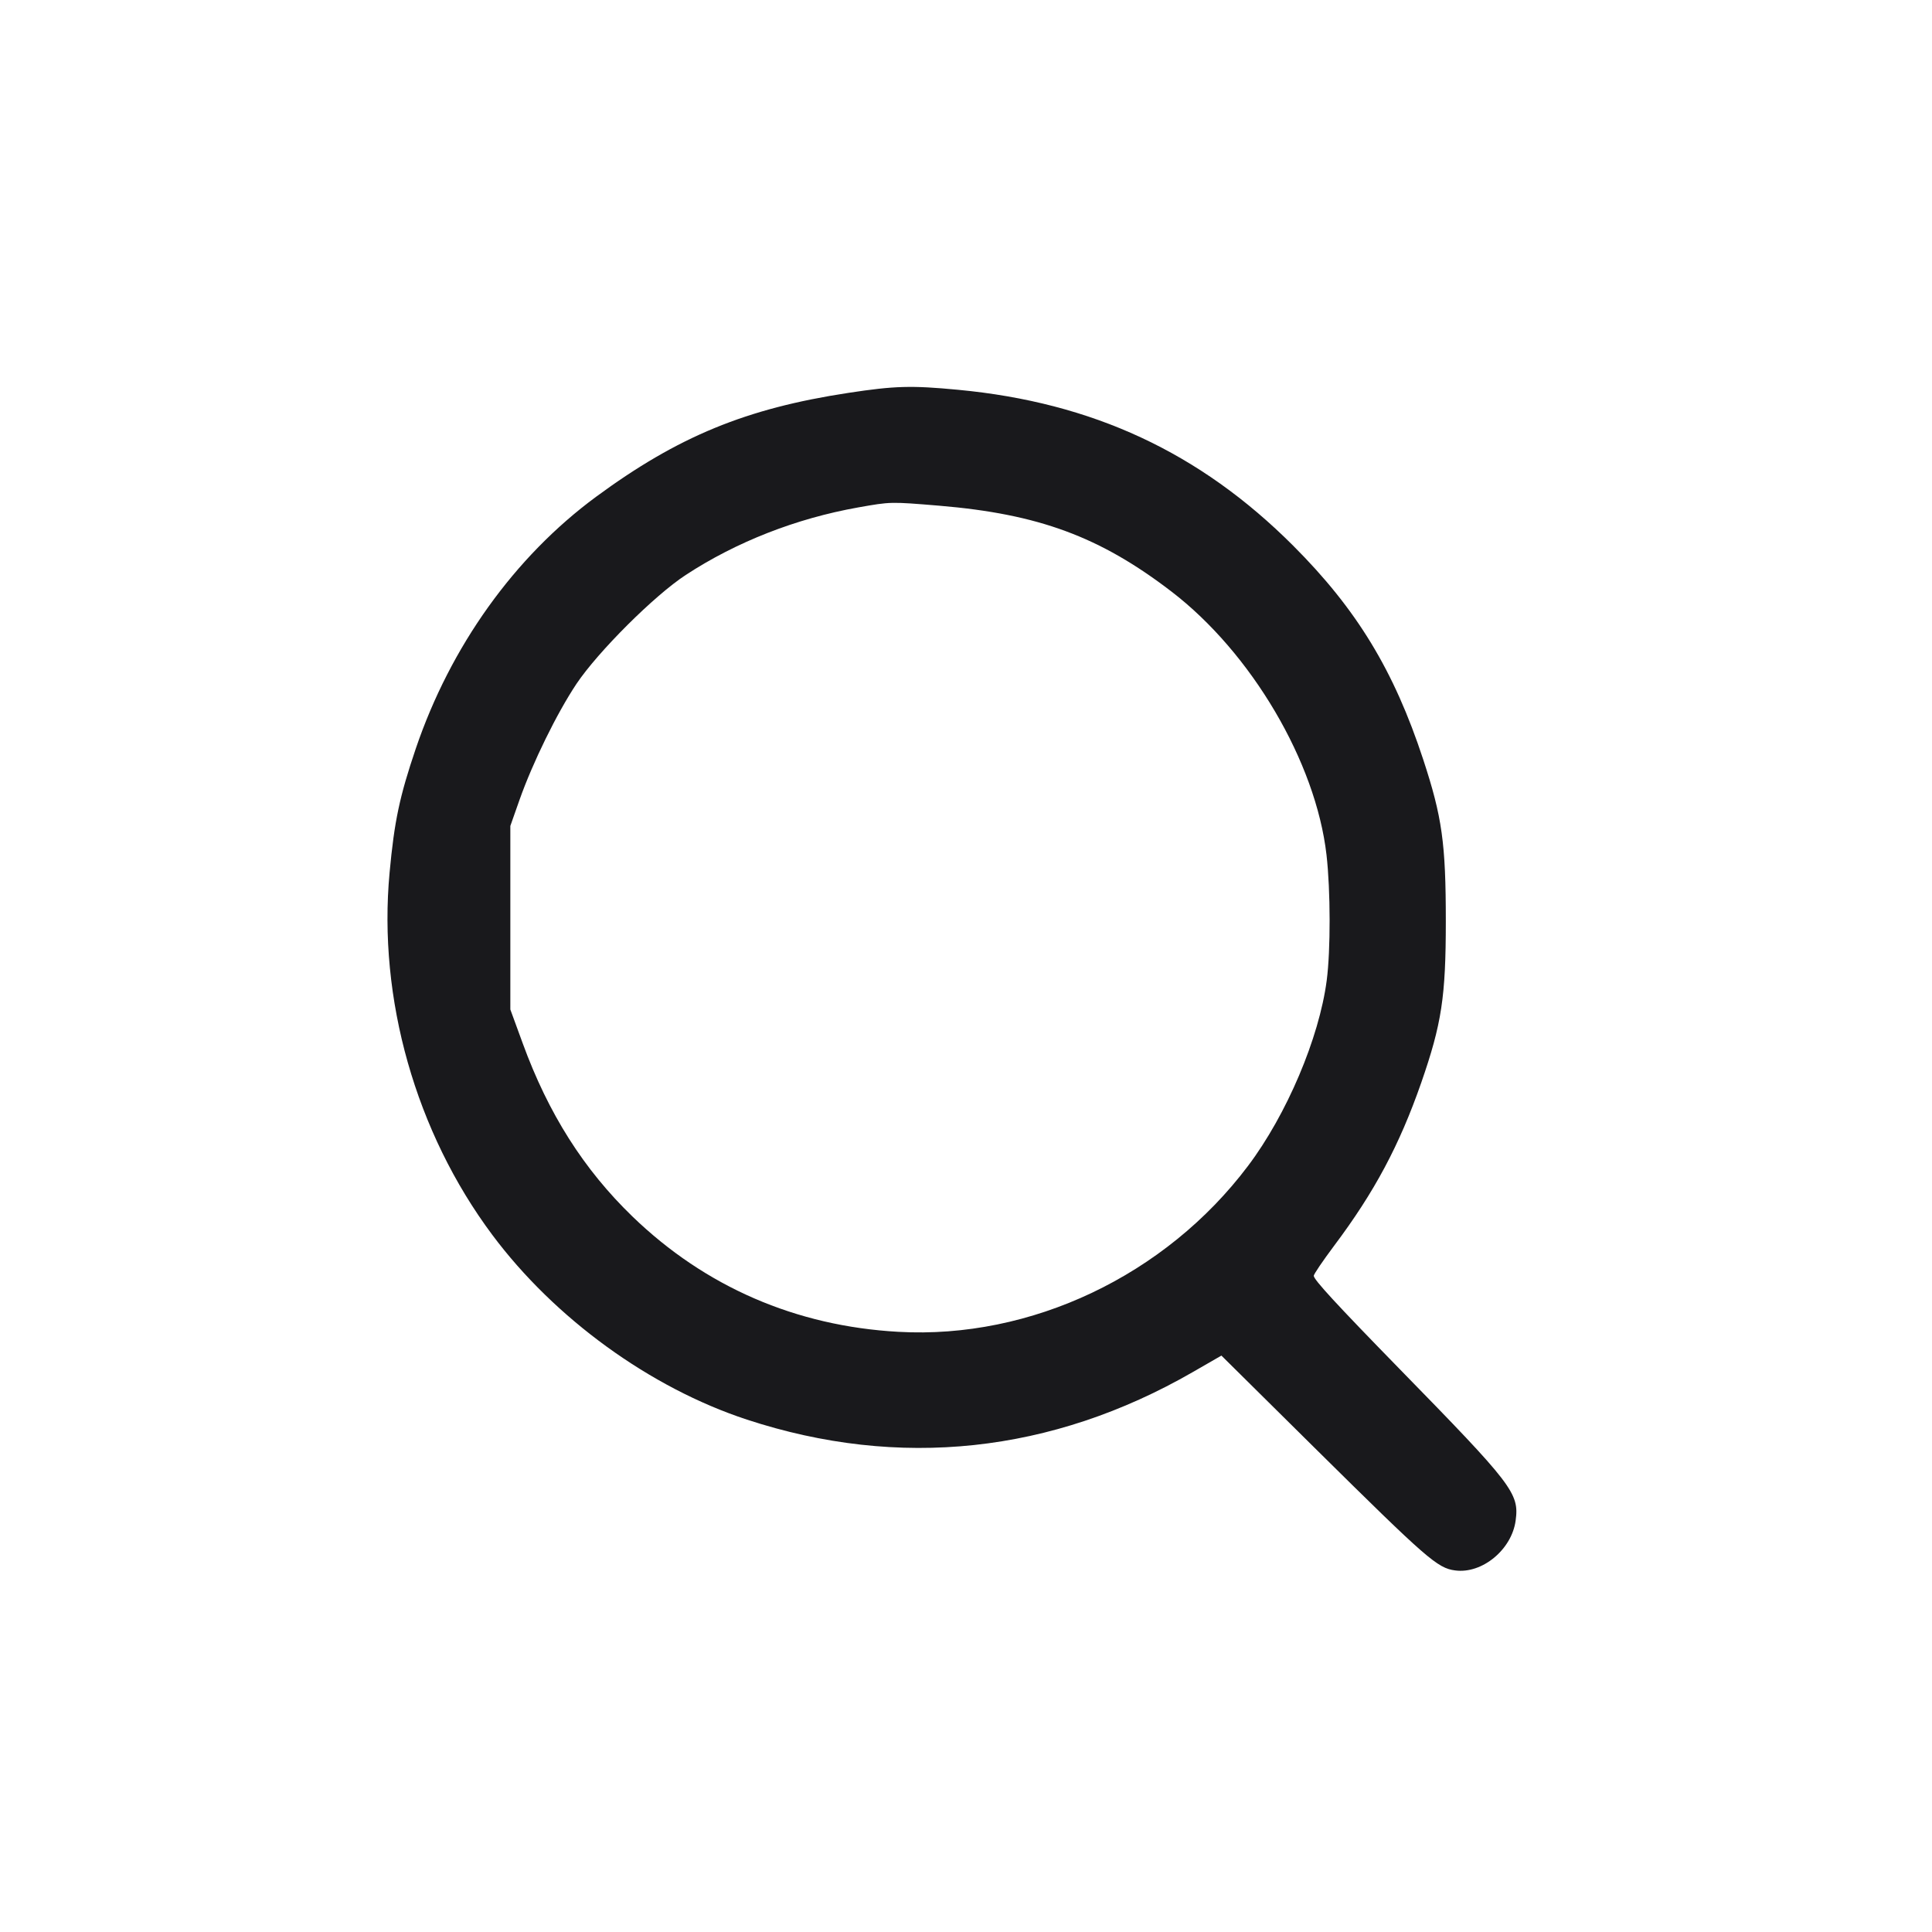
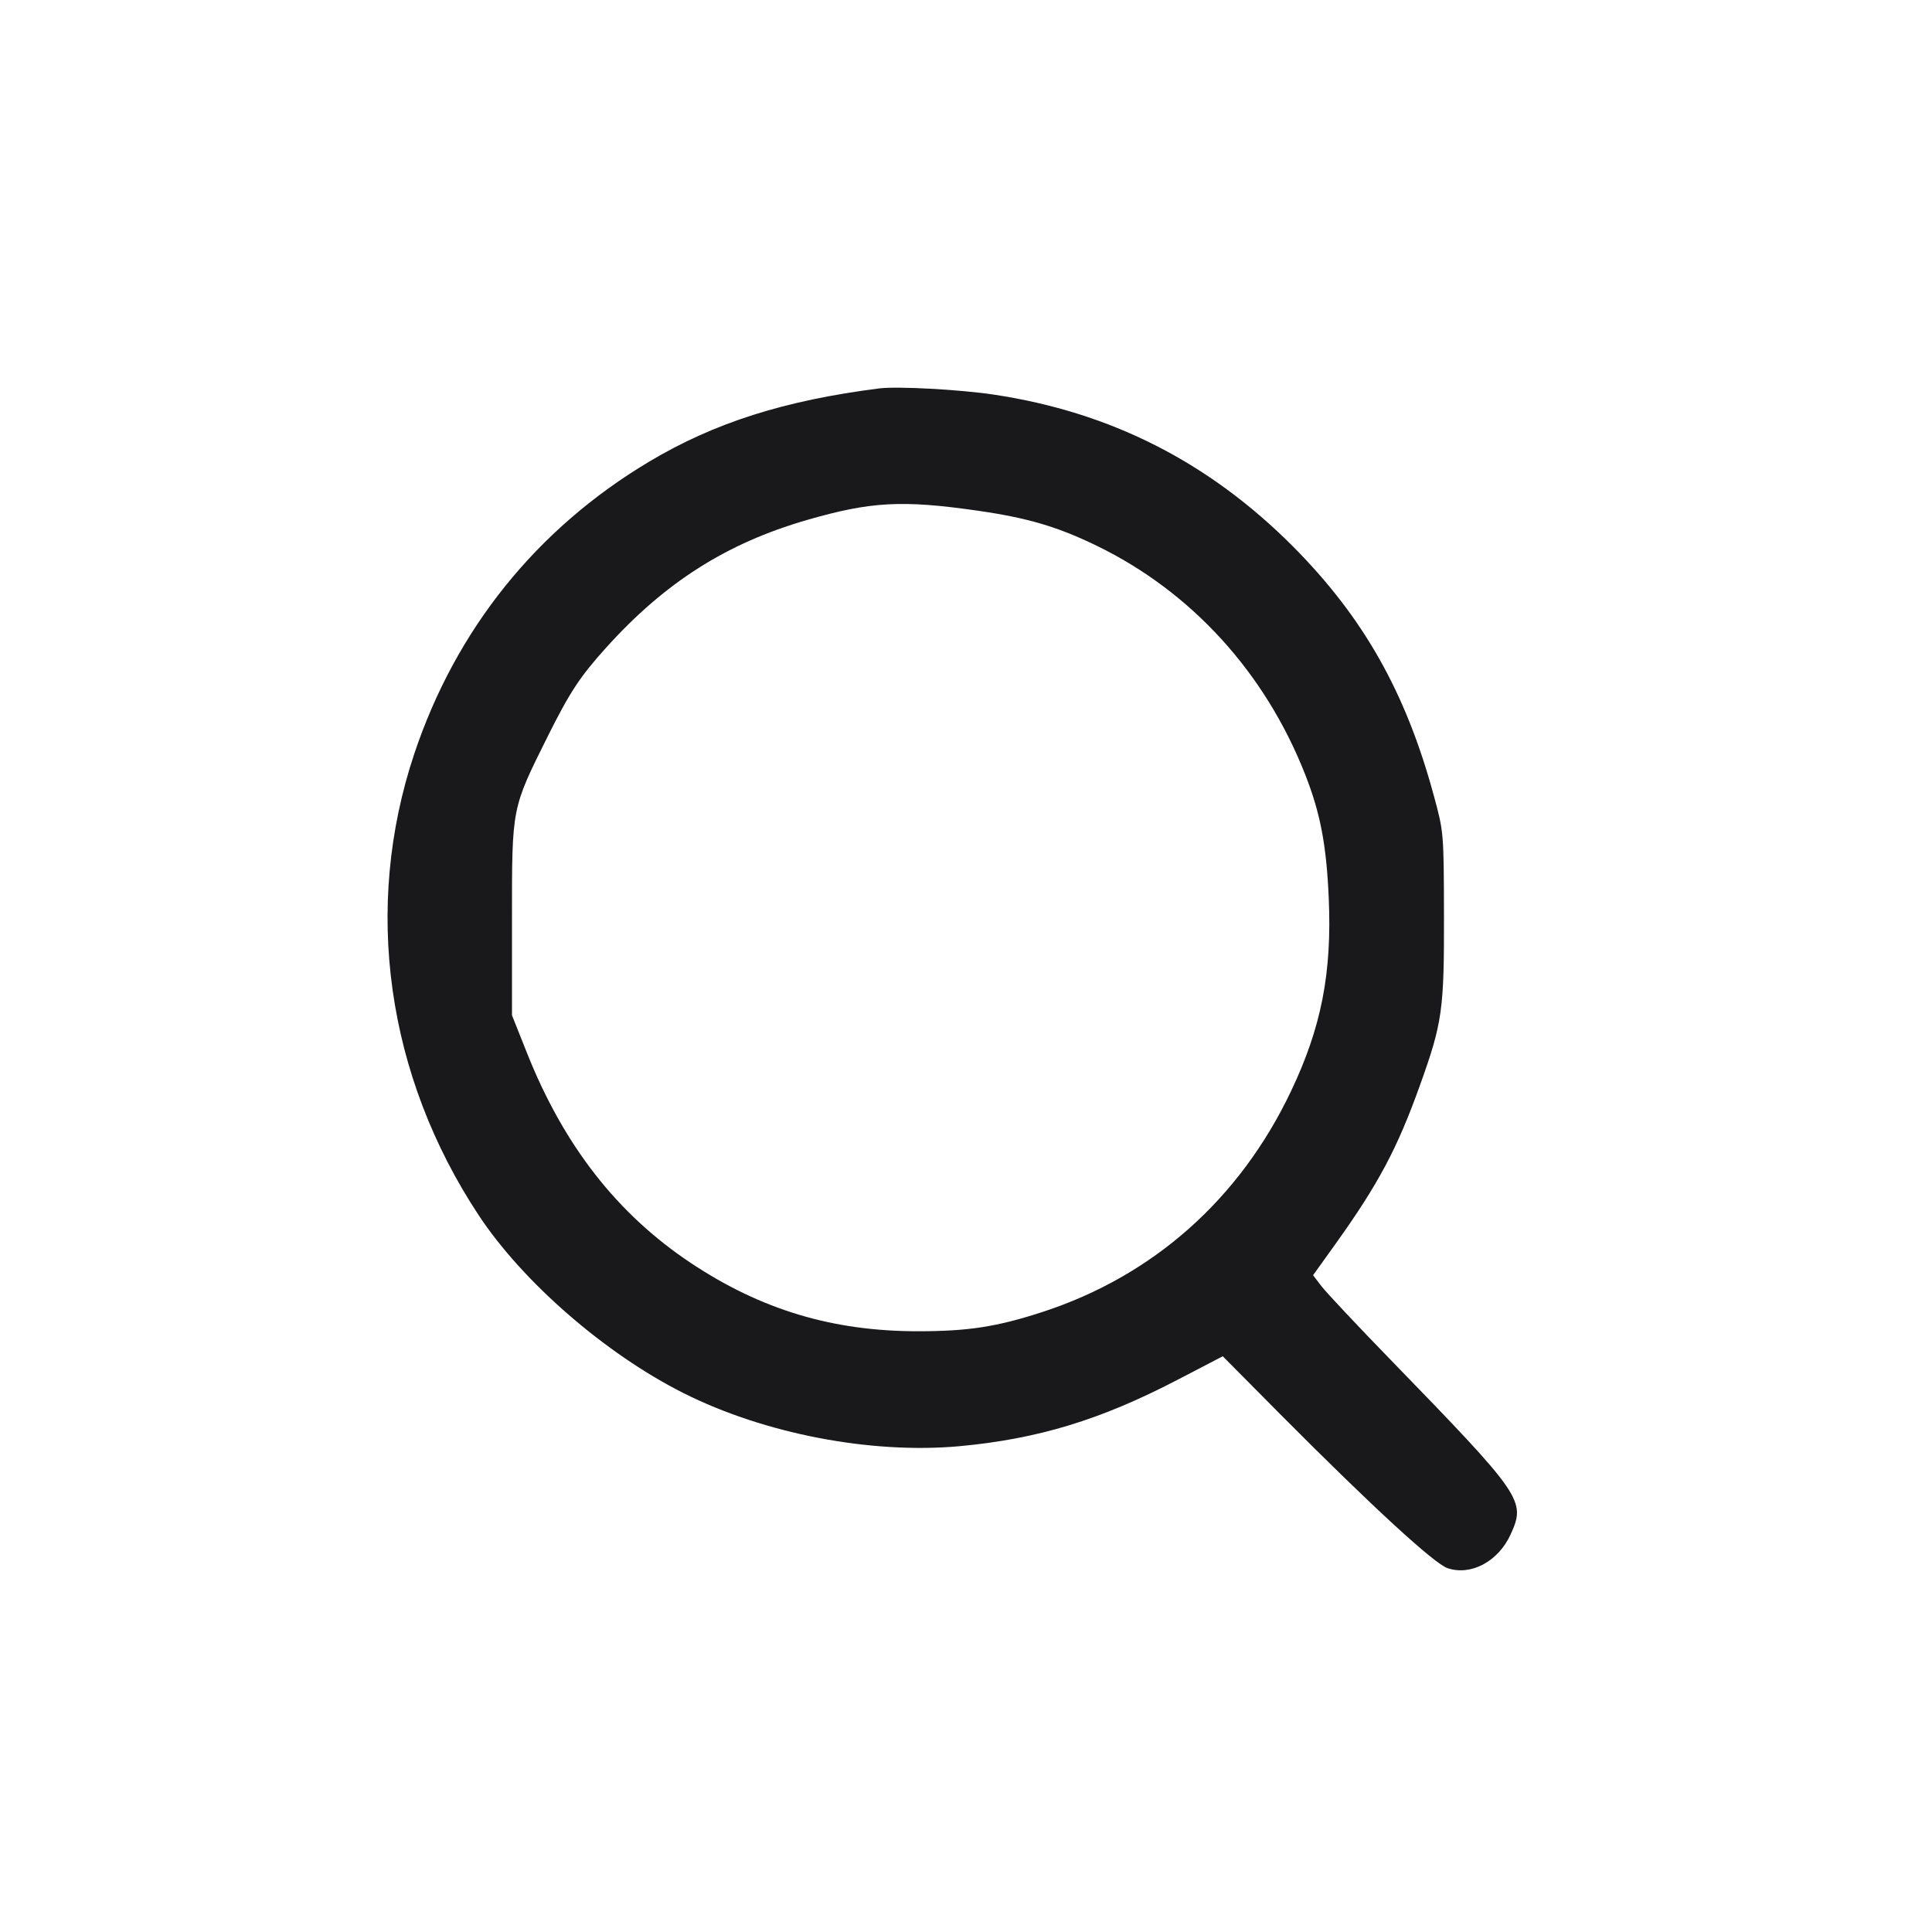
<svg xmlns="http://www.w3.org/2000/svg" width="20" height="20" viewBox="0 0 20 20" fill="none">
-   <path d="M8.783 4.067 C 7.723 4.228,7.019 4.518,6.170 5.143 C 5.325 5.766,4.664 6.690,4.304 7.750 C 4.136 8.246,4.082 8.502,4.033 9.033 C 3.911 10.338,4.303 11.720,5.096 12.783 C 5.742 13.649,6.731 14.367,7.733 14.696 C 9.309 15.213,10.888 15.044,12.347 14.204 L 12.644 14.033 13.630 15.009 C 14.772 16.138,14.880 16.233,15.063 16.257 C 15.343 16.295,15.650 16.041,15.690 15.740 C 15.728 15.458,15.661 15.371,14.484 14.167 C 13.835 13.502,13.600 13.247,13.600 13.207 C 13.600 13.190,13.695 13.051,13.810 12.897 C 14.229 12.339,14.487 11.855,14.713 11.207 C 14.924 10.599,14.967 10.320,14.967 9.538 C 14.967 8.728,14.929 8.459,14.733 7.862 C 14.430 6.940,14.045 6.307,13.386 5.648 C 12.421 4.683,11.309 4.166,9.917 4.035 C 9.434 3.989,9.262 3.994,8.783 4.067 M9.723 5.235 C 10.750 5.321,11.385 5.555,12.126 6.123 C 12.955 6.758,13.622 7.890,13.732 8.850 C 13.774 9.219,13.775 9.837,13.734 10.150 C 13.656 10.746,13.319 11.540,12.919 12.070 C 12.064 13.205,10.673 13.864,9.300 13.787 C 8.239 13.728,7.301 13.321,6.548 12.594 C 6.043 12.106,5.677 11.529,5.411 10.800 L 5.283 10.450 5.283 9.500 L 5.283 8.550 5.377 8.283 C 5.513 7.897,5.765 7.383,5.967 7.080 C 6.190 6.747,6.774 6.164,7.099 5.952 C 7.623 5.609,8.242 5.367,8.883 5.253 C 9.222 5.193,9.216 5.193,9.723 5.235 " fill="#19191C" stroke="none" fill-rule="evenodd" />
+   <path d="M9.100 4.021 C 8.119 4.146,7.395 4.376,6.720 4.779 C 5.557 5.473,4.720 6.513,4.289 7.802 C 3.756 9.395,3.999 11.132,4.956 12.581 C 5.413 13.273,6.269 14.016,7.075 14.421 C 7.915 14.843,9.015 15.054,9.932 14.971 C 10.743 14.896,11.392 14.699,12.187 14.285 L 12.658 14.040 13.270 14.657 C 14.206 15.598,14.849 16.189,14.986 16.234 C 15.229 16.315,15.511 16.163,15.638 15.884 C 15.797 15.534,15.766 15.488,14.392 14.073 C 14.048 13.719,13.728 13.378,13.680 13.315 L 13.593 13.201 13.826 12.876 C 14.270 12.255,14.465 11.889,14.700 11.233 C 14.931 10.589,14.950 10.454,14.948 9.483 C 14.946 8.619,14.946 8.615,14.842 8.233 C 14.552 7.165,14.114 6.391,13.386 5.658 C 12.514 4.783,11.498 4.267,10.288 4.085 C 9.934 4.032,9.289 3.997,9.100 4.021 M10.123 5.287 C 10.638 5.361,10.947 5.452,11.356 5.651 C 12.335 6.127,13.097 6.964,13.511 8.017 C 13.668 8.417,13.731 8.745,13.755 9.294 C 13.789 10.073,13.679 10.635,13.364 11.297 C 12.833 12.413,11.939 13.207,10.793 13.581 C 10.317 13.736,10.022 13.781,9.500 13.781 C 8.619 13.781,7.878 13.558,7.151 13.074 C 6.389 12.567,5.836 11.858,5.454 10.897 L 5.300 10.510 5.300 9.507 C 5.300 8.351,5.295 8.376,5.670 7.623 C 5.899 7.164,6.004 7.005,6.275 6.704 C 6.883 6.030,7.519 5.625,8.350 5.384 C 9.012 5.192,9.340 5.174,10.123 5.287 " fill="#19191C" stroke="none" fill-rule="evenodd" />
</svg>
